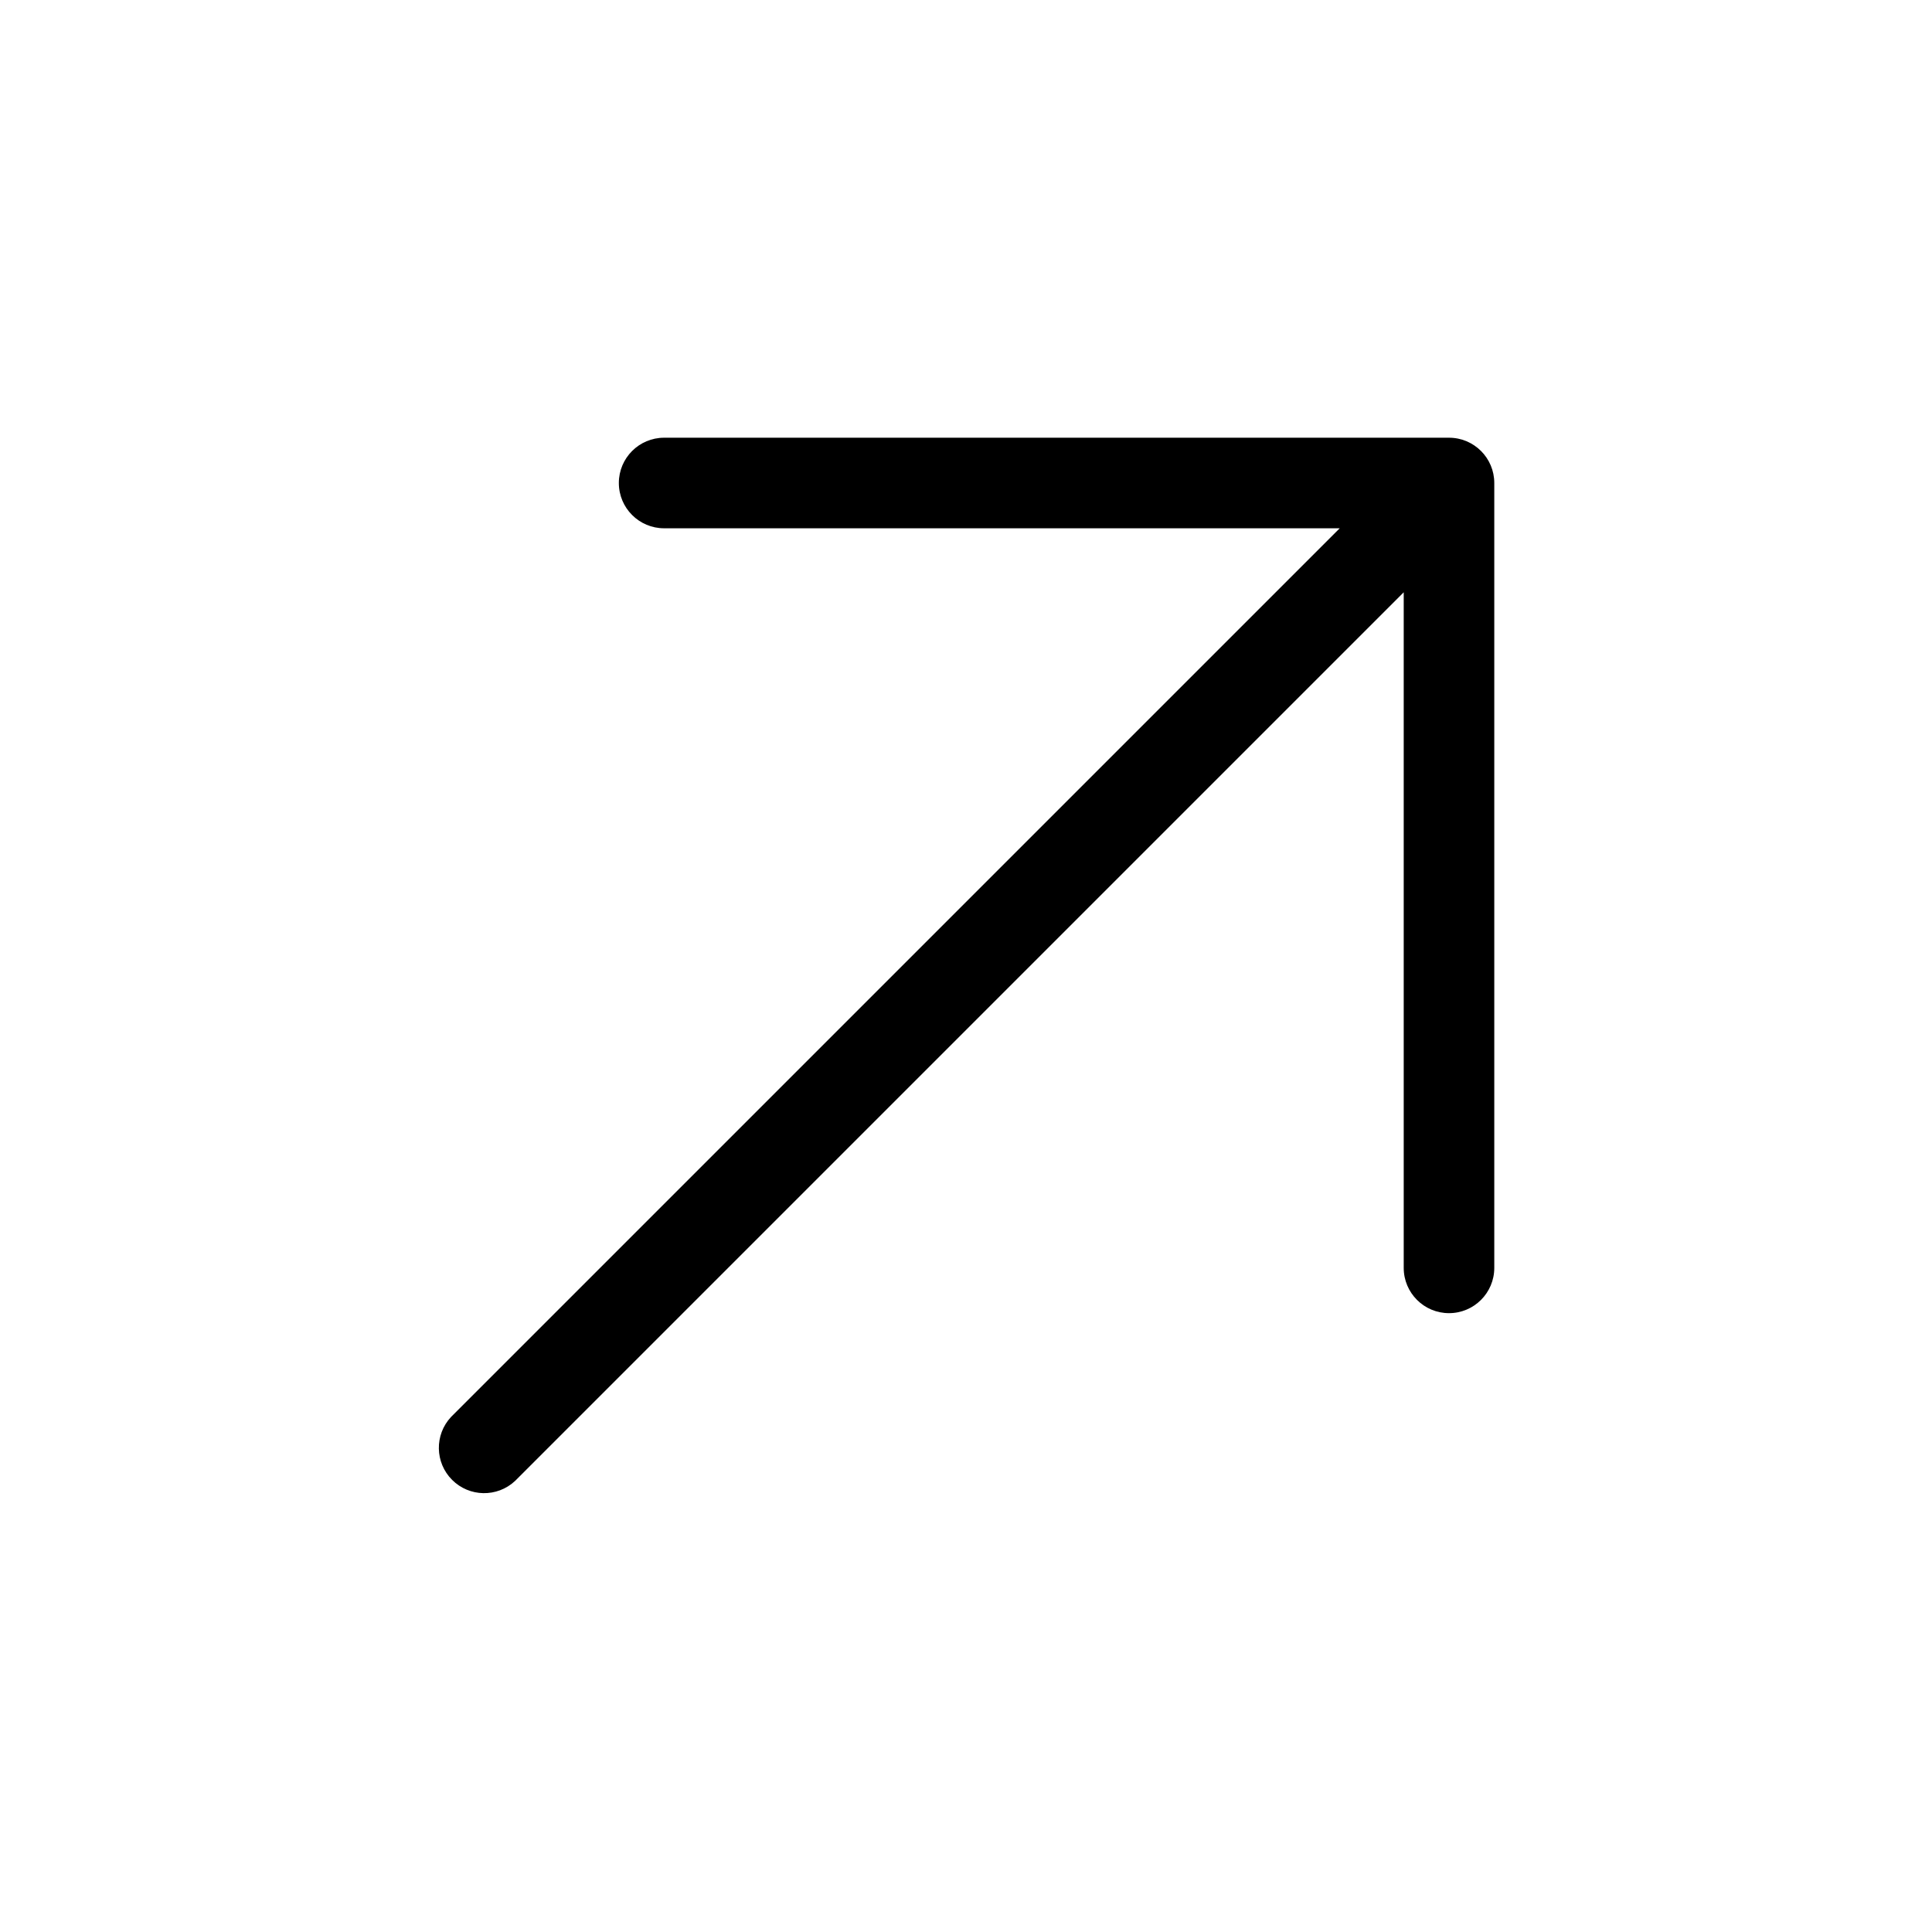
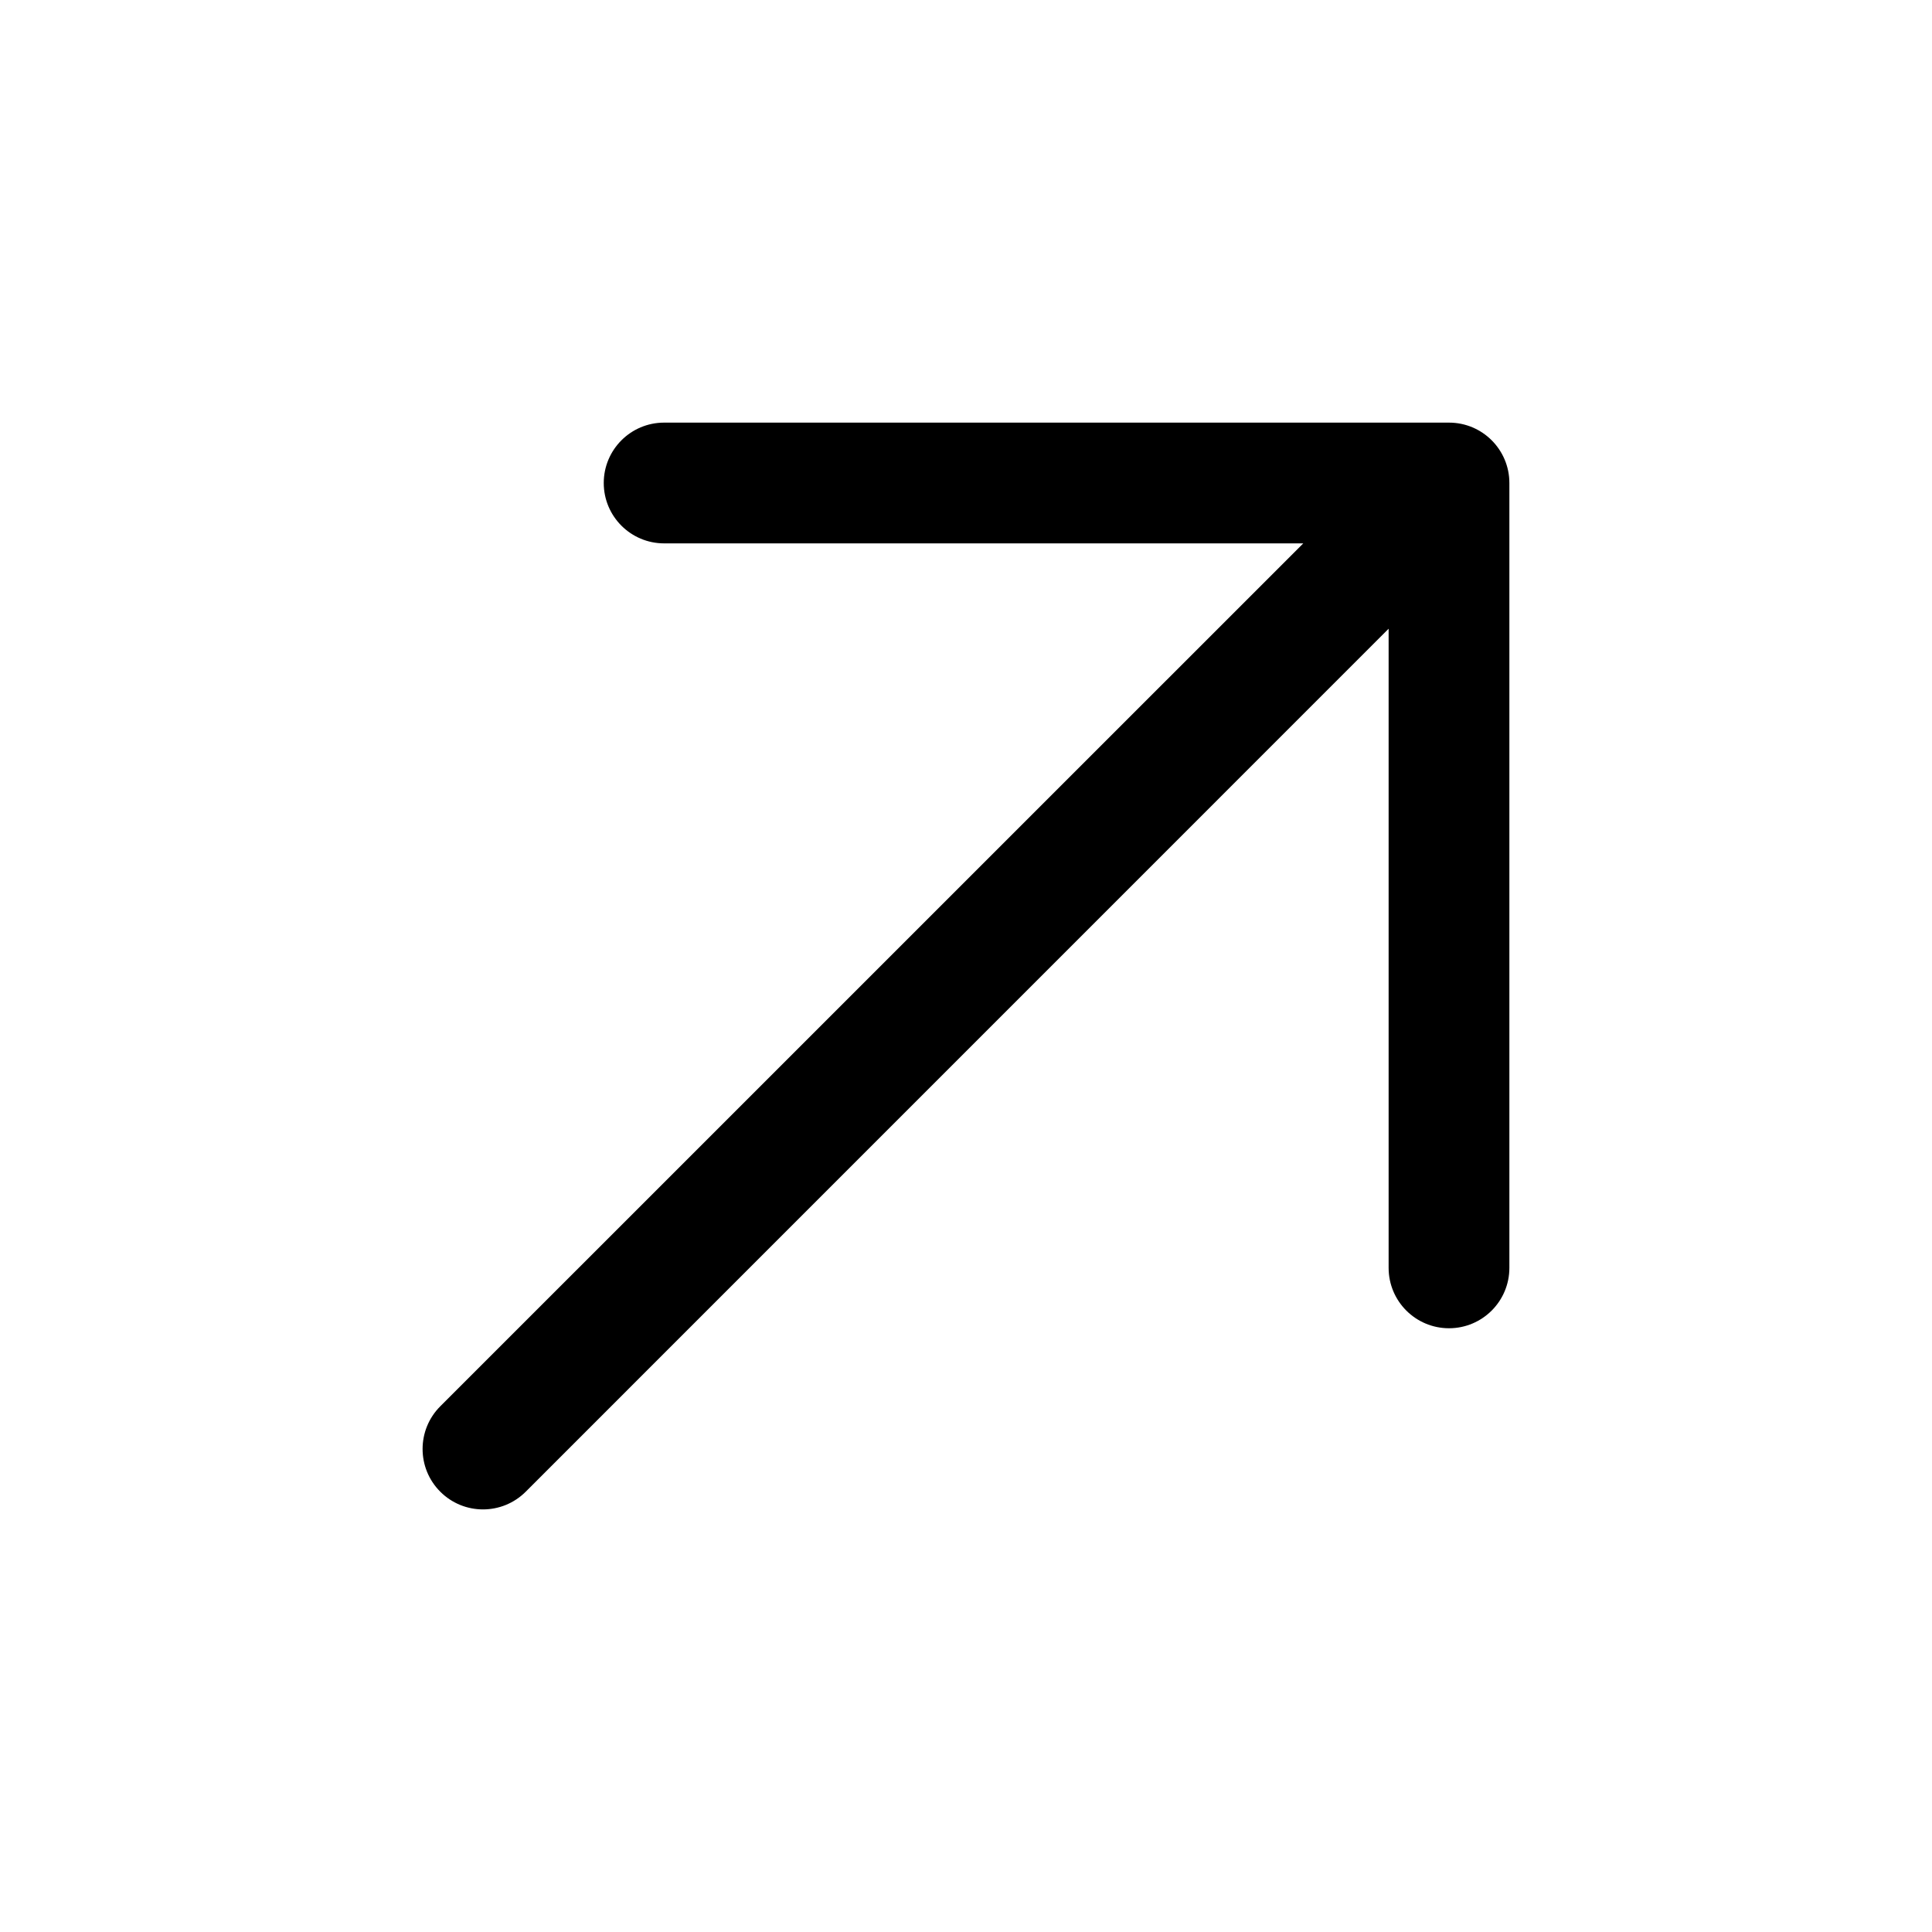
<svg xmlns="http://www.w3.org/2000/svg" viewBox="0 0 256 256" fill="currentColor">
-   <path d="M198,64V168a6,6,0,0,1-12,0V78.48L68.24,196.24a6,6,0,0,1-8.48-8.48L177.52,70H88a6,6,0,0,1,0-12H192A6,6,0,0,1,198,64Z" />
+   <path d="M200,64V168a8,8,0,0,1-16,0V83.31L69.66,197.66a8,8,0,0,1-11.32-11.32L172.69,72H88a8,8,0,0,1,0-16H192A8,8,0,0,1,200,64Z" />
</svg>
